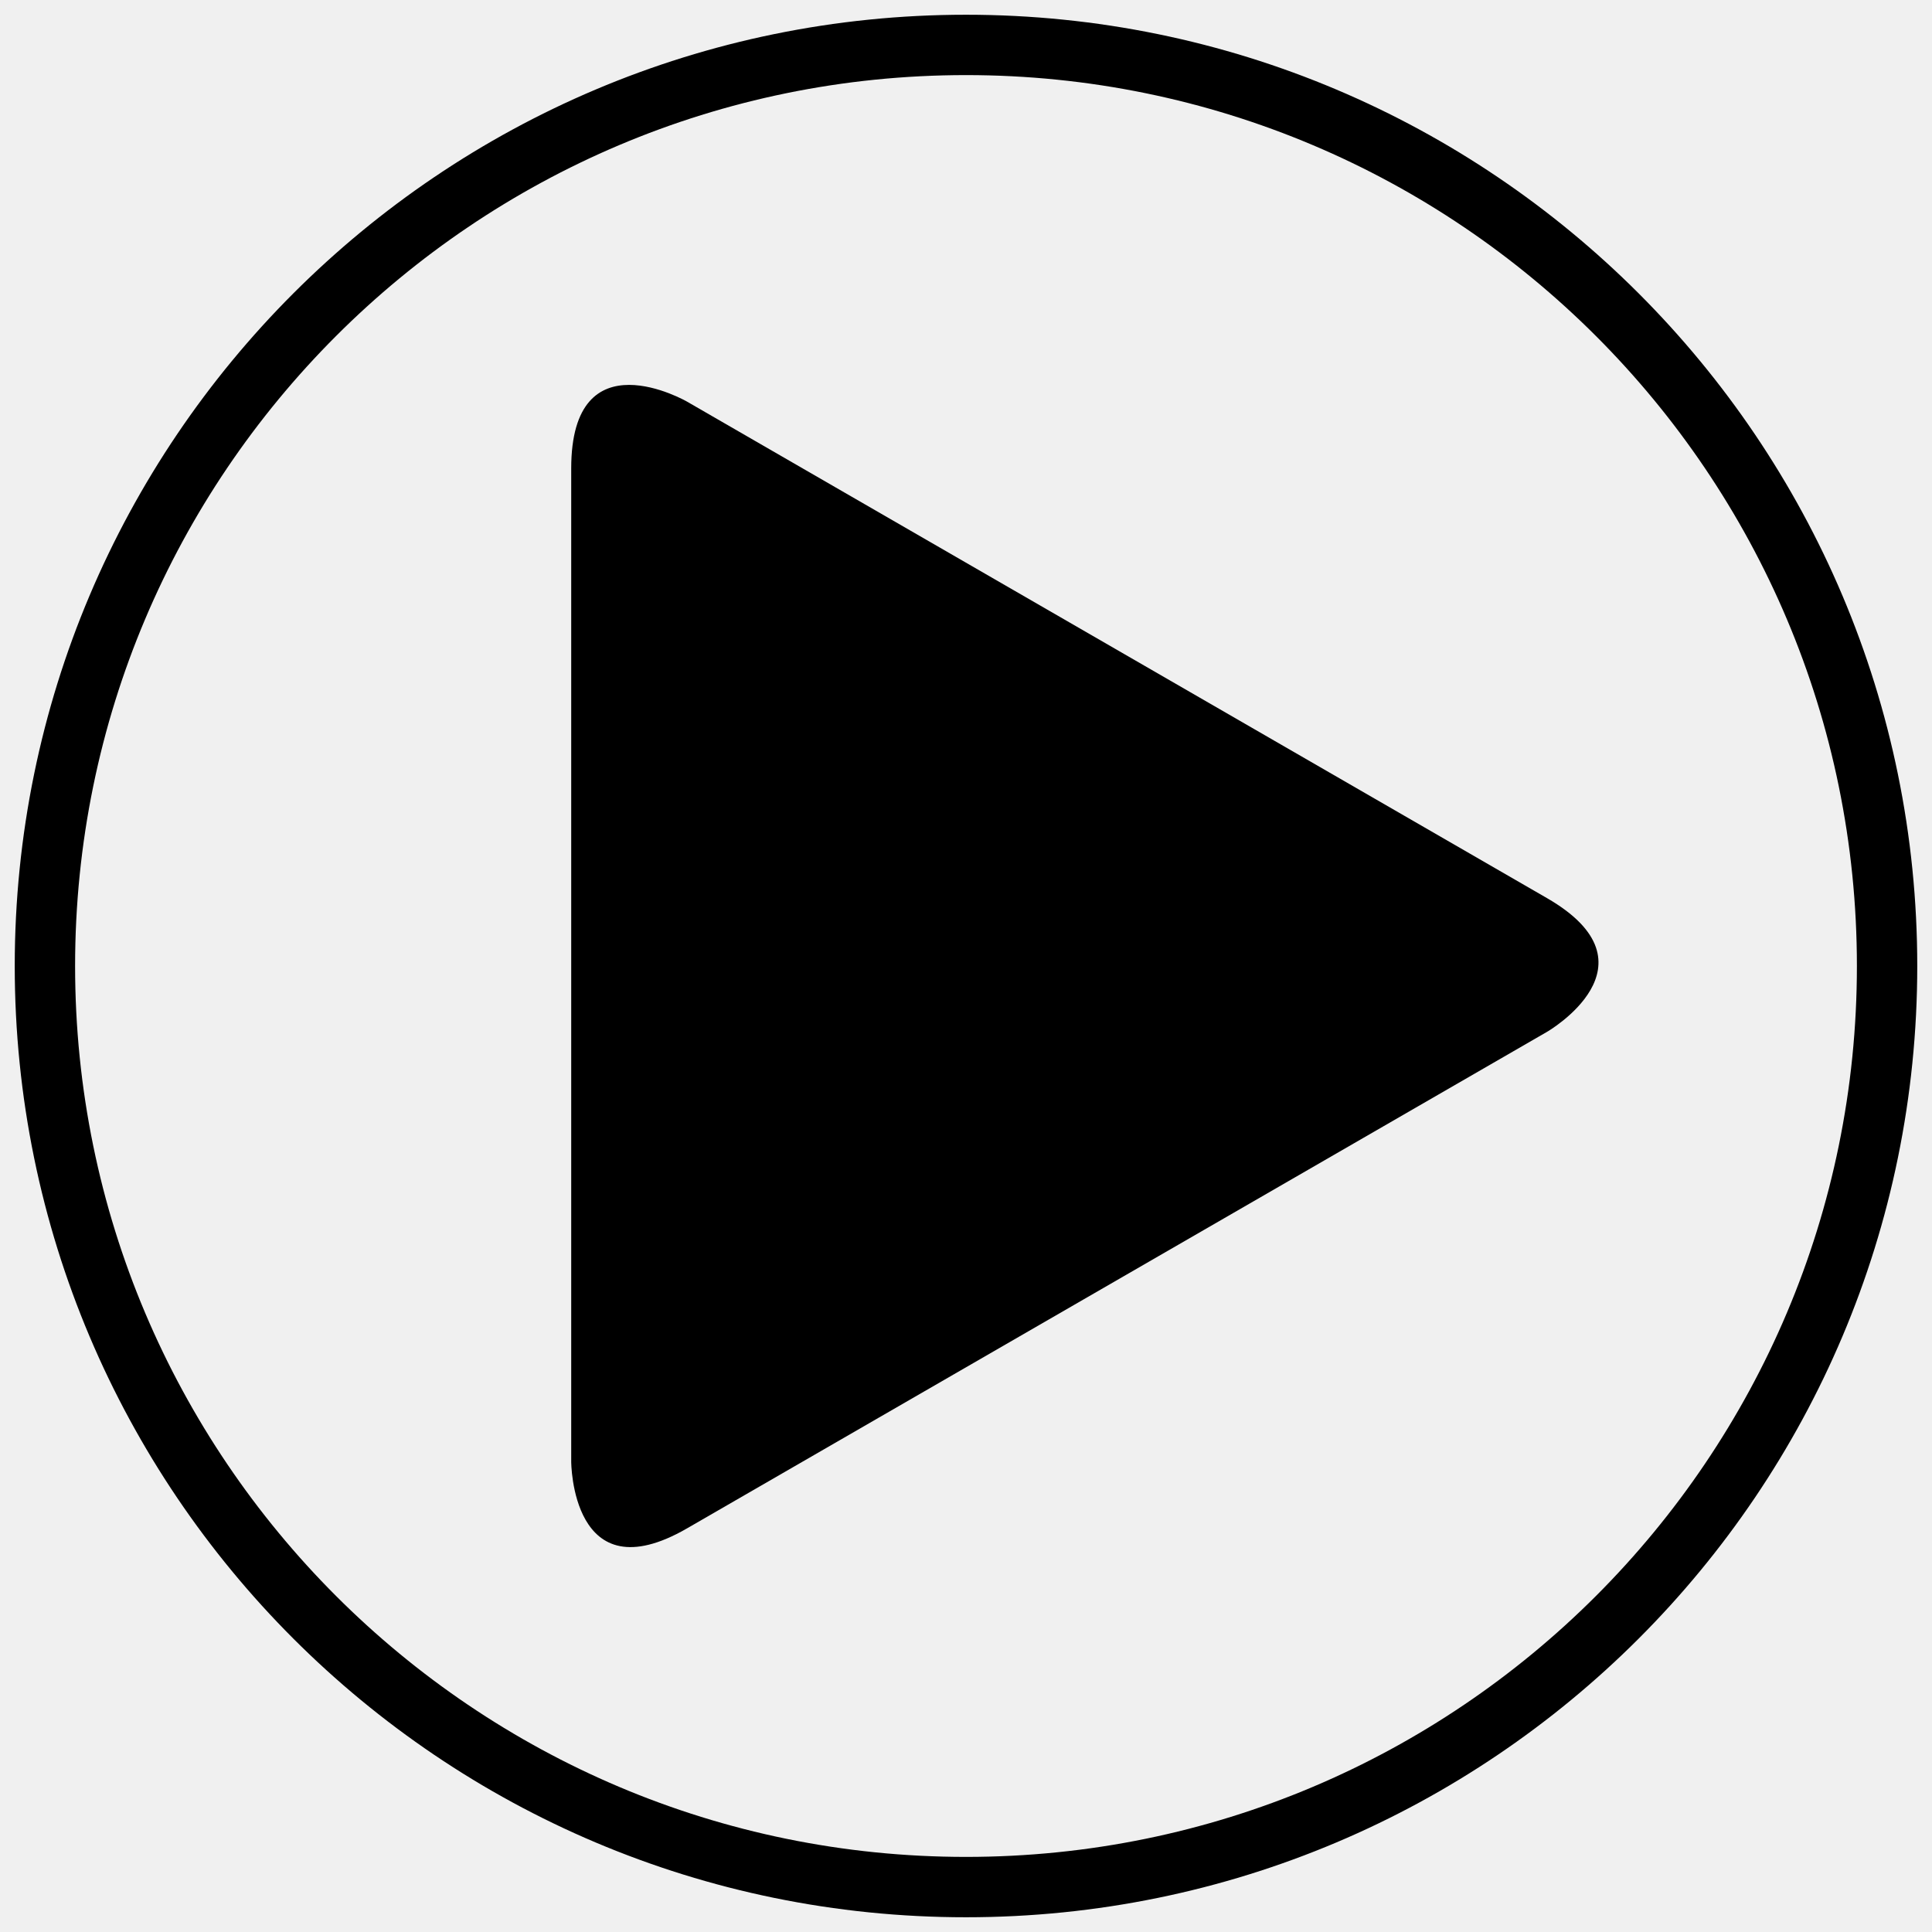
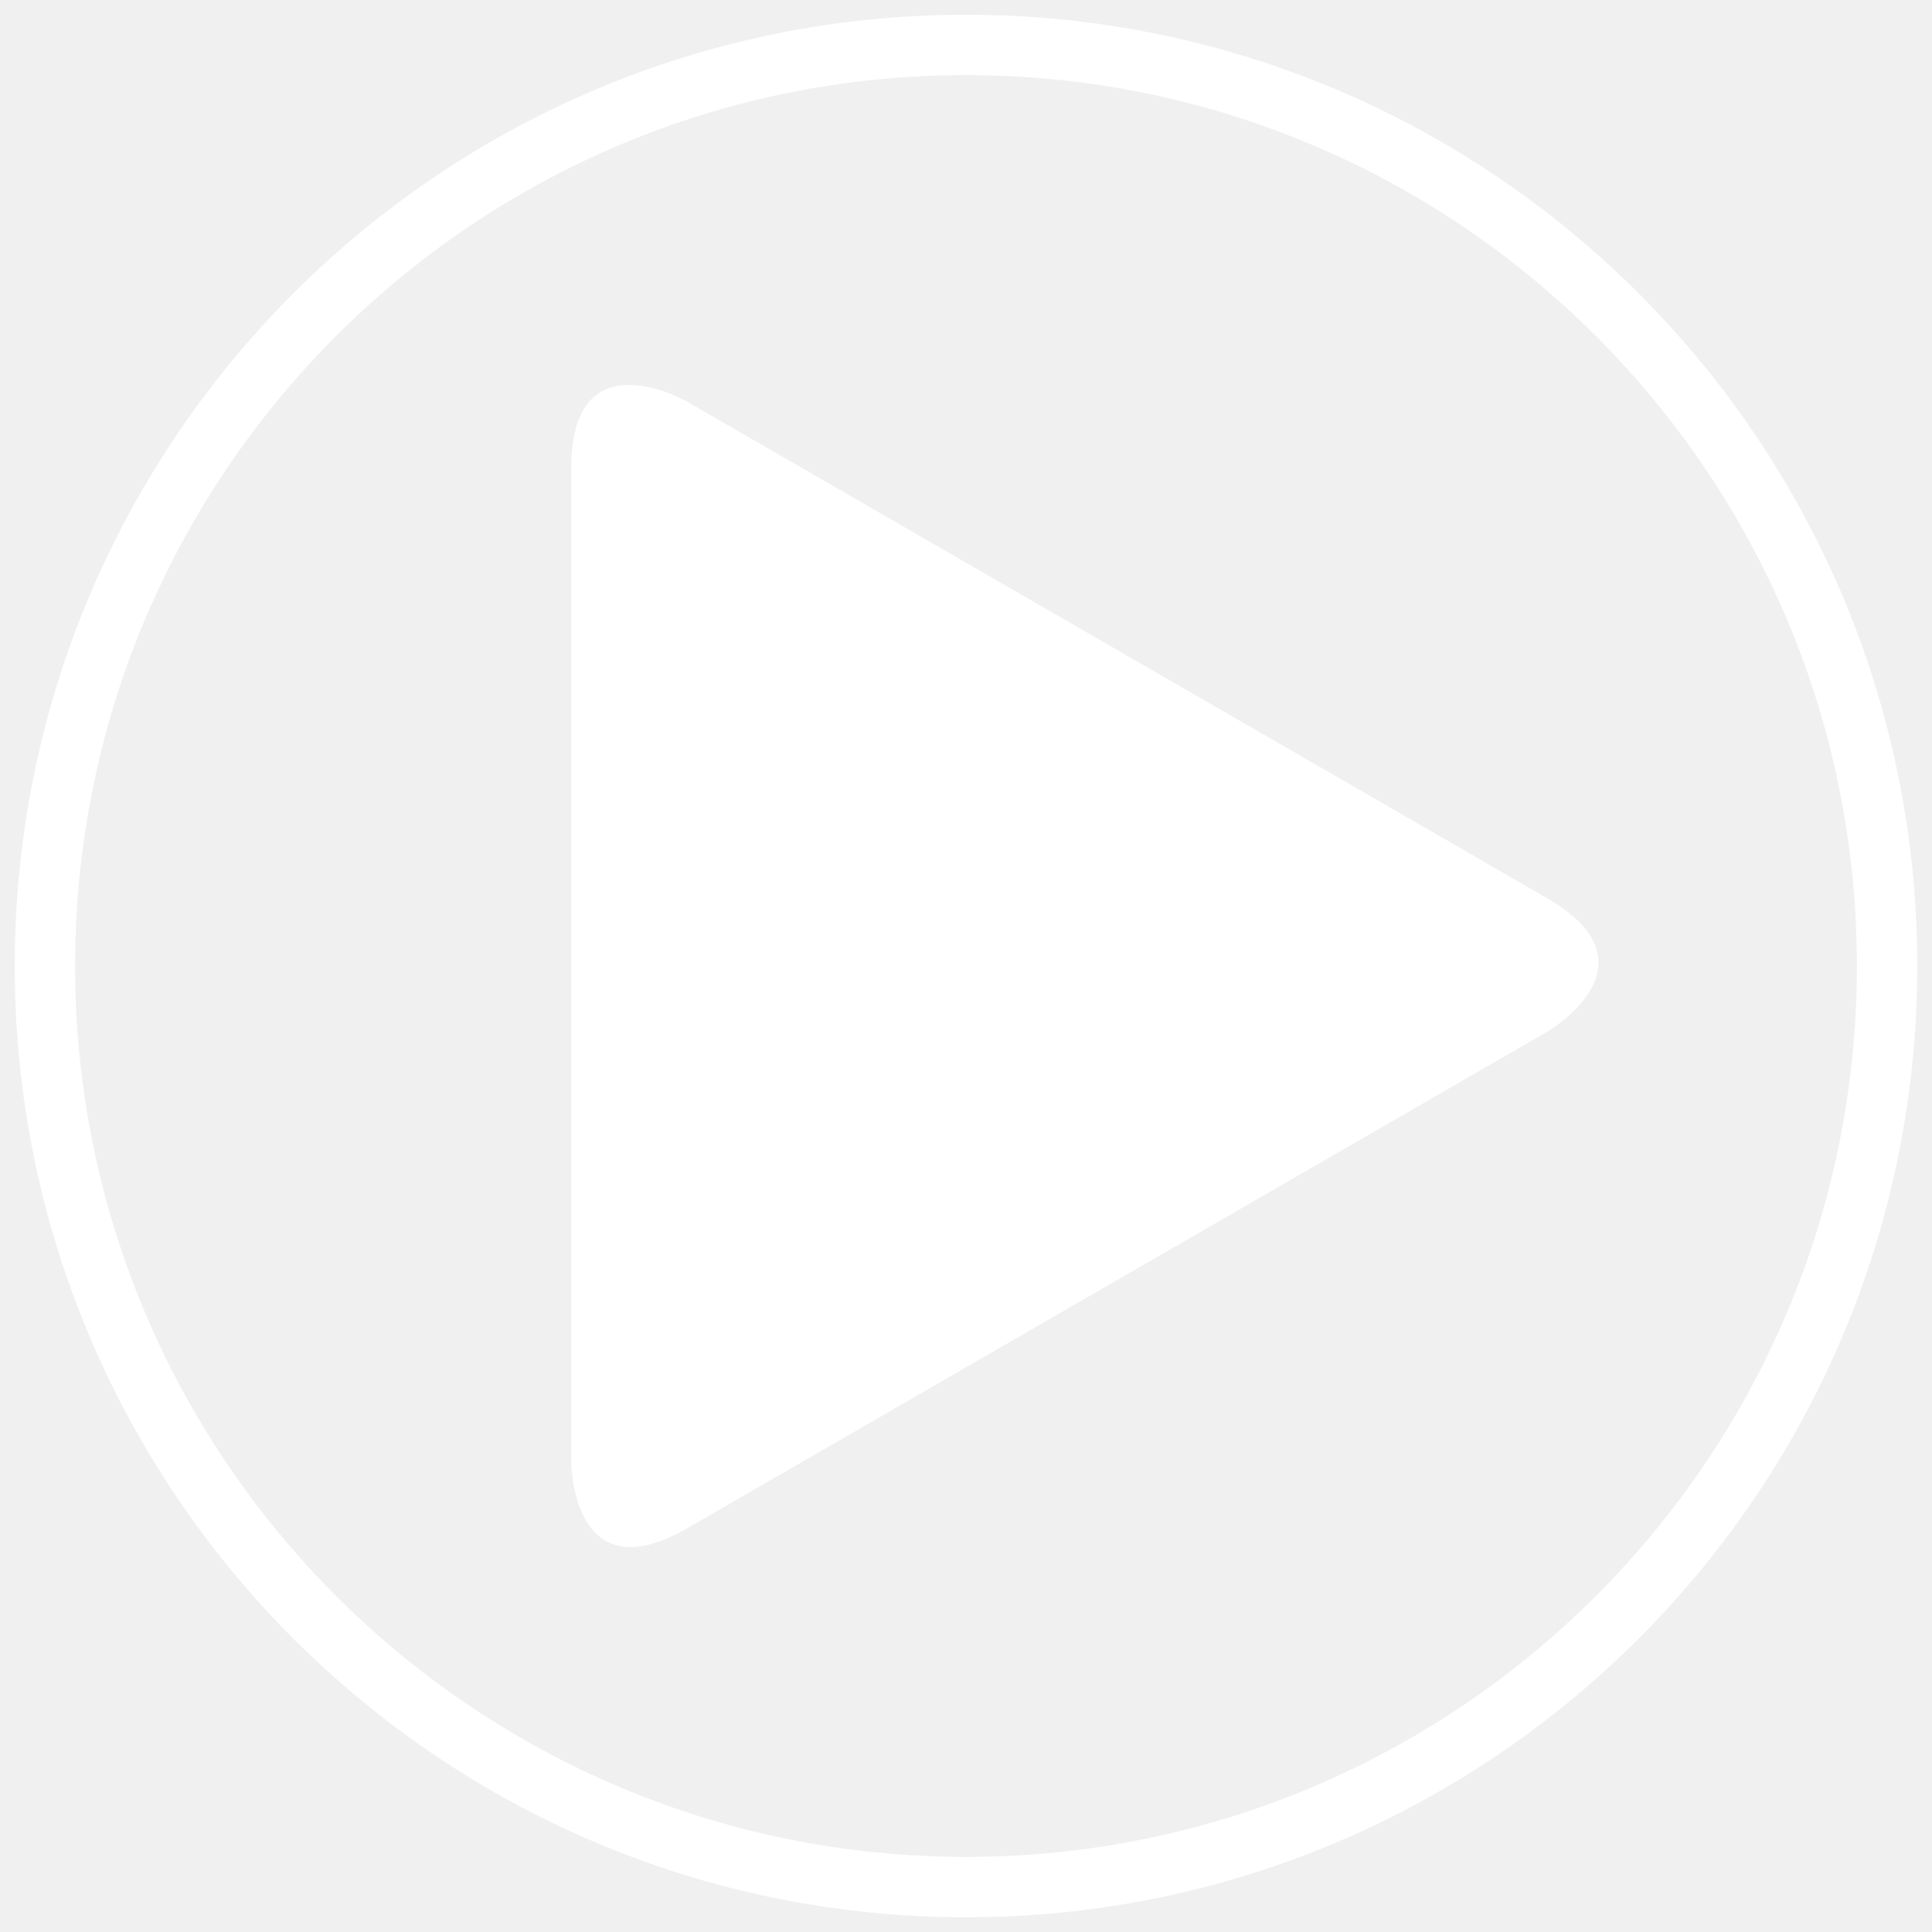
<svg xmlns="http://www.w3.org/2000/svg" xmlns:xlink="http://www.w3.org/1999/xlink" version="1.1" id="Ebene_1" x="0px" y="0px" width="300px" height="300px" viewBox="0 0 300 300" enable-background="new 0 0 300 300" xml:space="preserve">
  <g>
    <g>
      <defs>
        <rect id="SVGID_1_" x="0" width="300" height="300" />
      </defs>
      <clipPath id="SVGID_2_">
        <use xlink:href="#SVGID_1_" overflow="visible" />
      </clipPath>
-       <circle clip-path="url(#SVGID_2_)" fill="none" stroke="#000" stroke-width="9.372" cx="150" cy="150" r="143.025" />
+       <circle clip-path="url(#SVGID_2_)" fill="none" stroke="#fff" stroke-width="9.372" cx="150" cy="150" r="143.025" />
    </g>
    <g>
      <defs>
        <rect id="SVGID_3_" x="0" width="300" height="300" />
      </defs>
      <clipPath id="SVGID_4_">
        <use xlink:href="#SVGID_3_" overflow="visible" />
      </clipPath>
-       <path clip-path="url(#SVGID_4_)" fill="#000" d="M240.221,160.225c0,0,17.98-10.38,0-20.762L106.678,62.362    c0,0-17.98-10.38-17.98,10.379v154.204c0,0,0,20.764,17.98,10.382L240.221,160.225z" />
+       <path clip-path="url(#SVGID_4_)" fill="#fff" d="M240.221,160.225c0,0,17.98-10.38,0-20.762L106.678,62.362    c0,0-17.98-10.38-17.98,10.379v154.204c0,0,0,20.764,17.98,10.382L240.221,160.225z" />
    </g>
  </g>
</svg>
